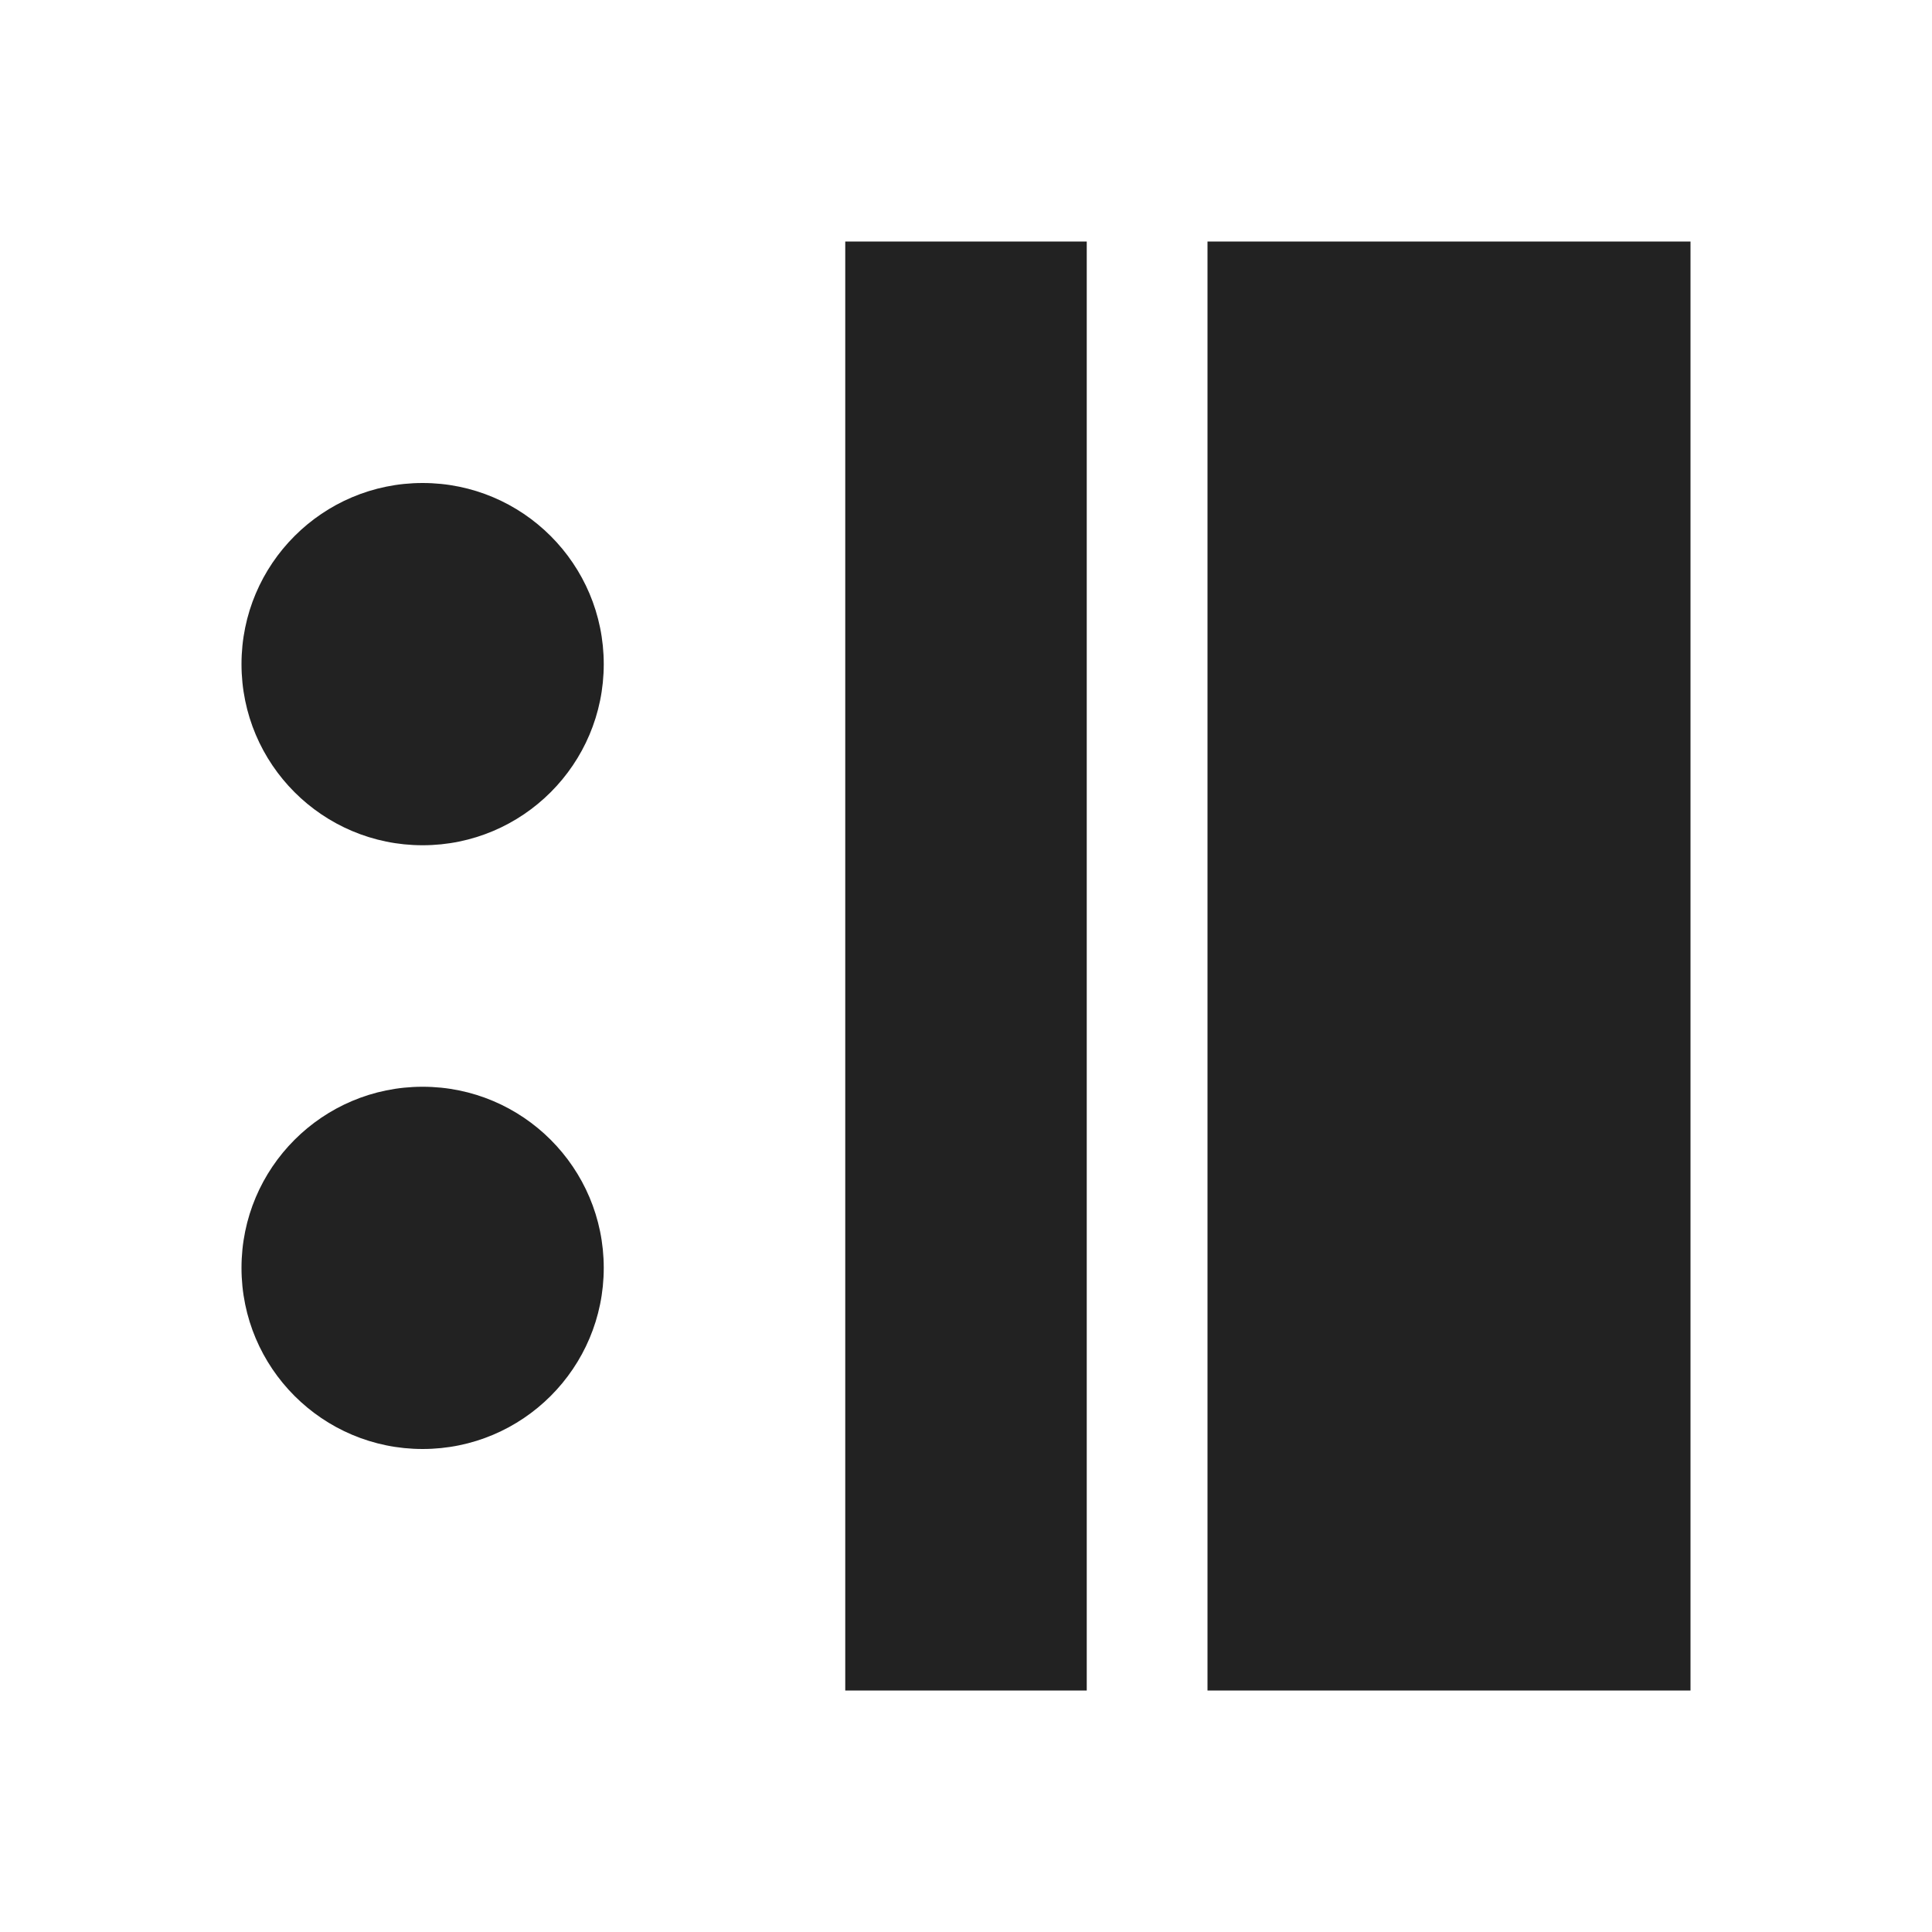
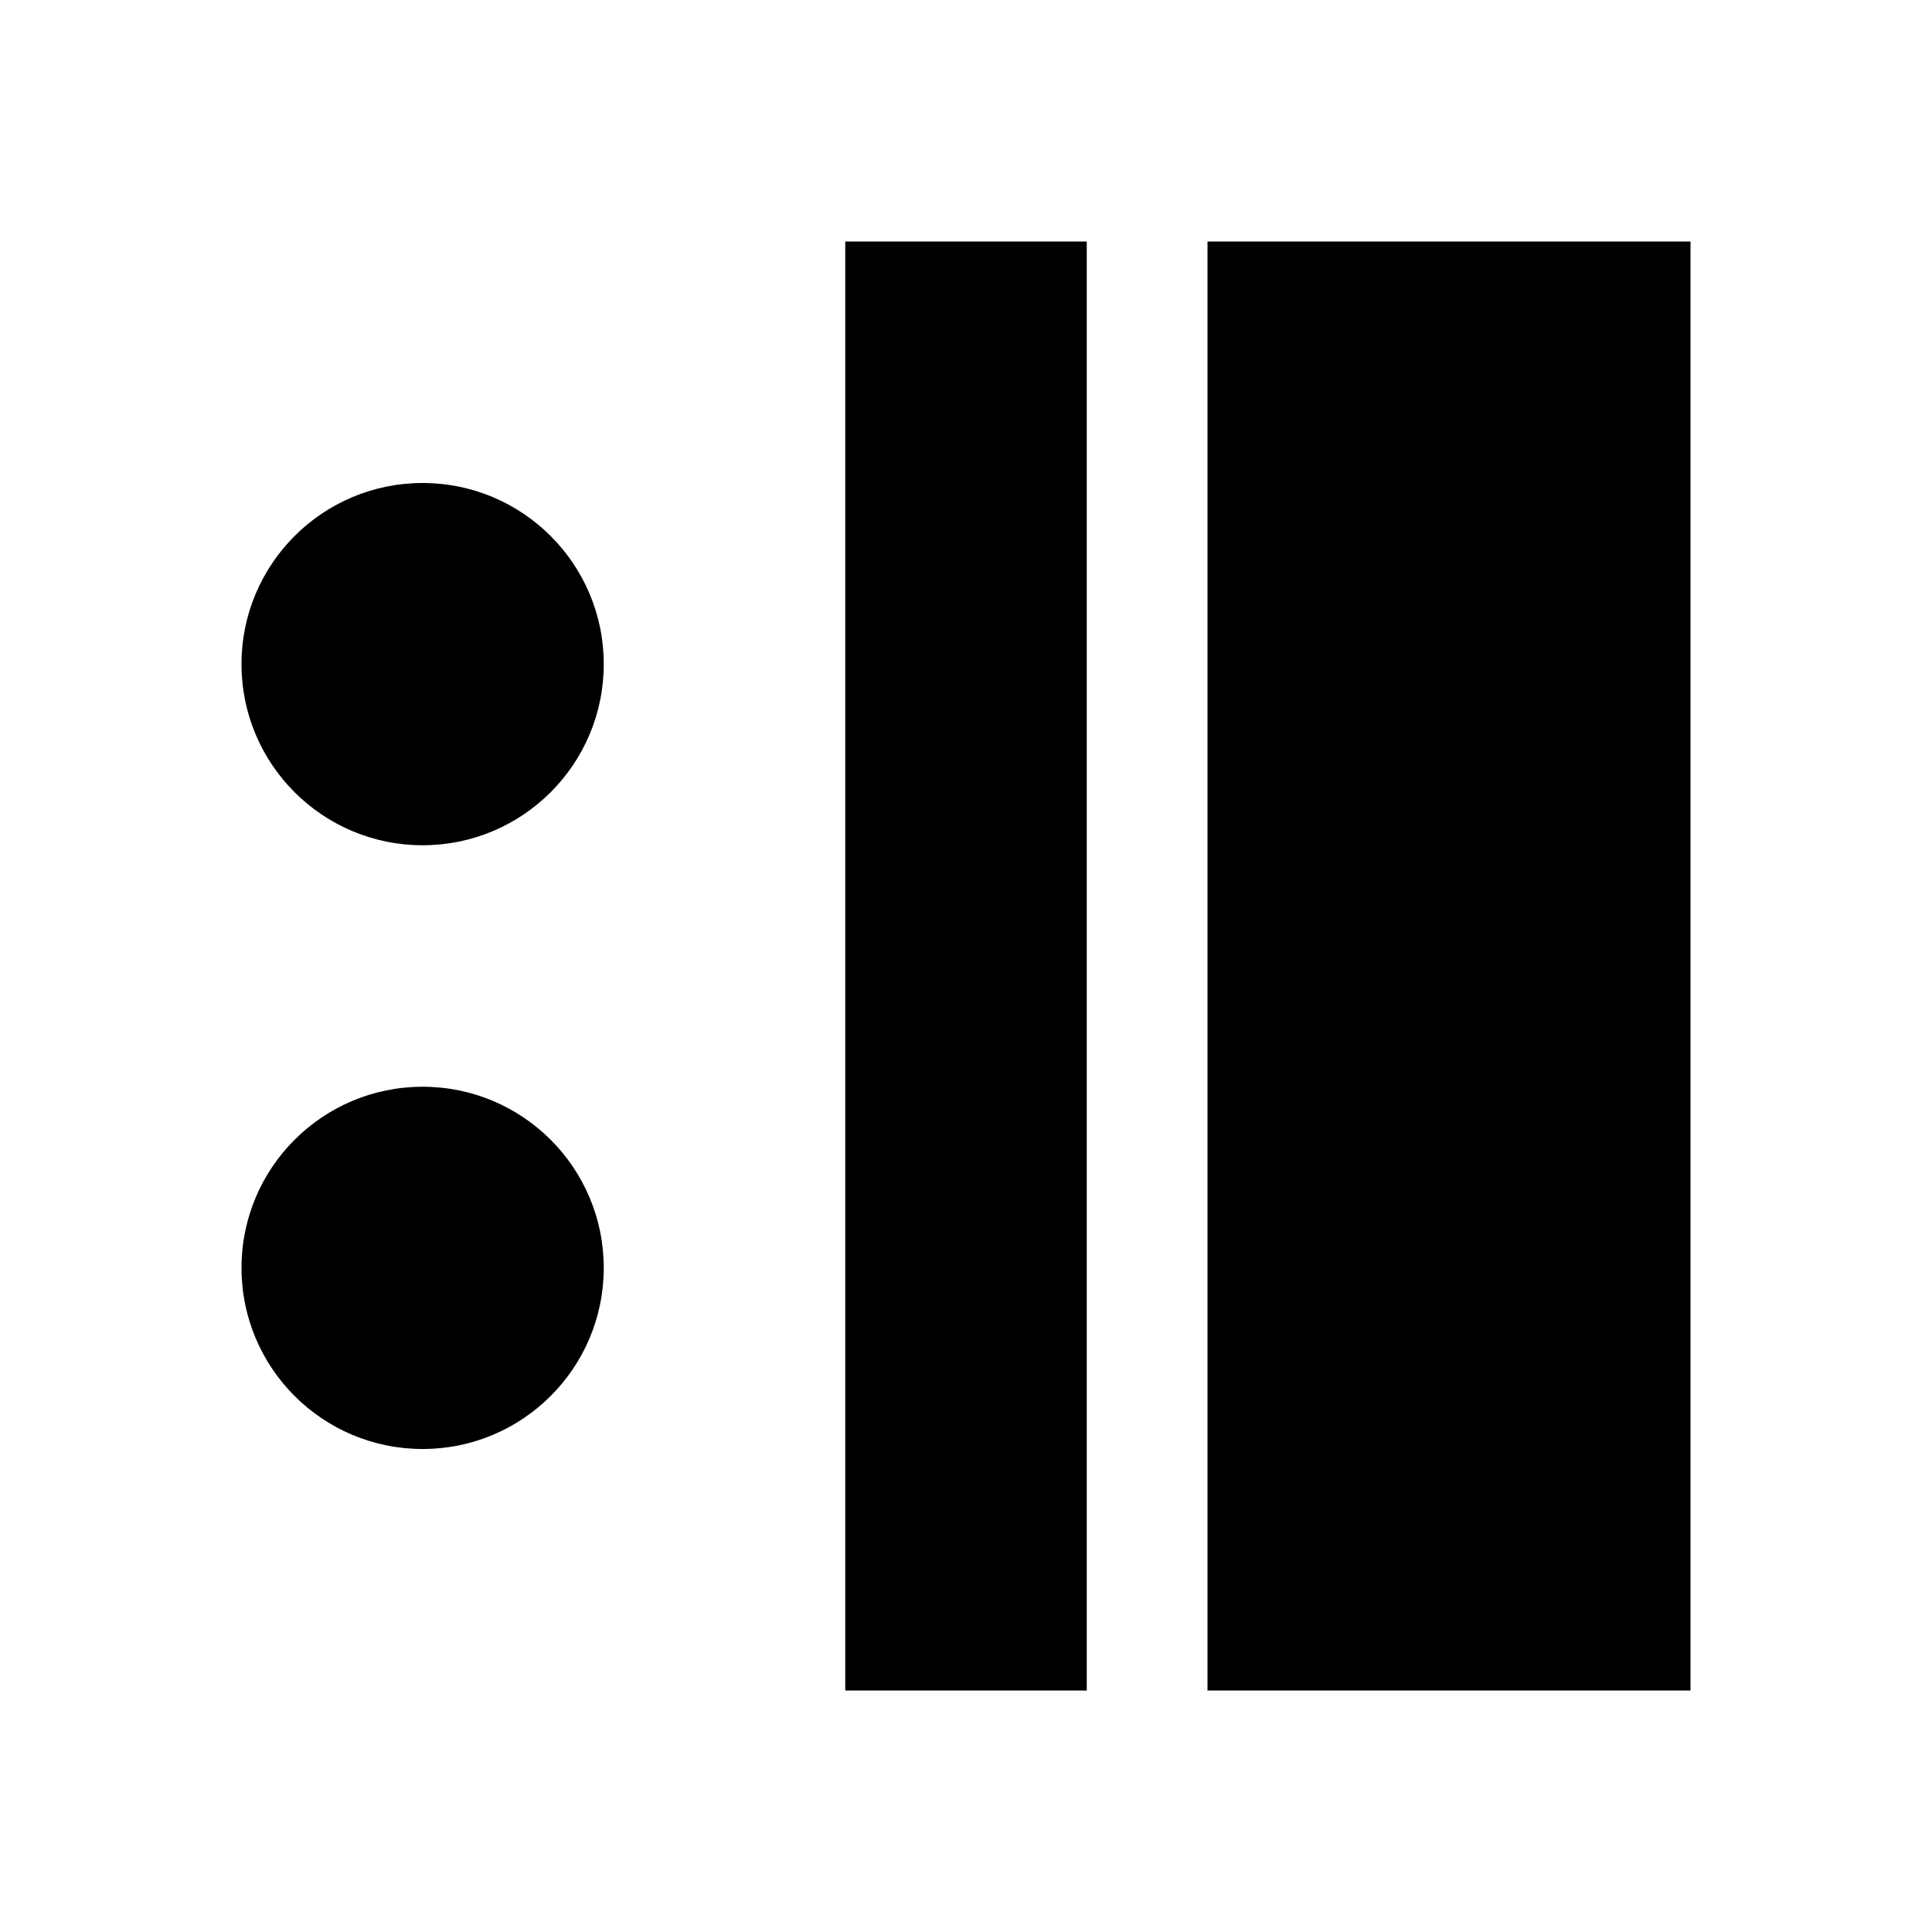
- <svg xmlns="http://www.w3.org/2000/svg" viewBox="0 0 16 16" width="16" height="16" fill="#222222">
+ <svg xmlns="http://www.w3.org/2000/svg" viewBox="0 0 16 16" width="16" height="16" fill="currentColor">
  <path fill-rule="evenodd" d="M 10 2 L 14 2 L 14 14 L 10 14 Z            M 7 2 L 9 2 L 9 14 L 7 14 Z            M 2 5.5 A 1.5 1.5 0 1 0 5 5.5 A 1.5 1.5 0 1 0 2 5.5 Z            M 2 10.5 A 1.5 1.5 0 1 0 5 10.5 A 1.5 1.5 0 1 0 2 10.5 Z" />
</svg>
